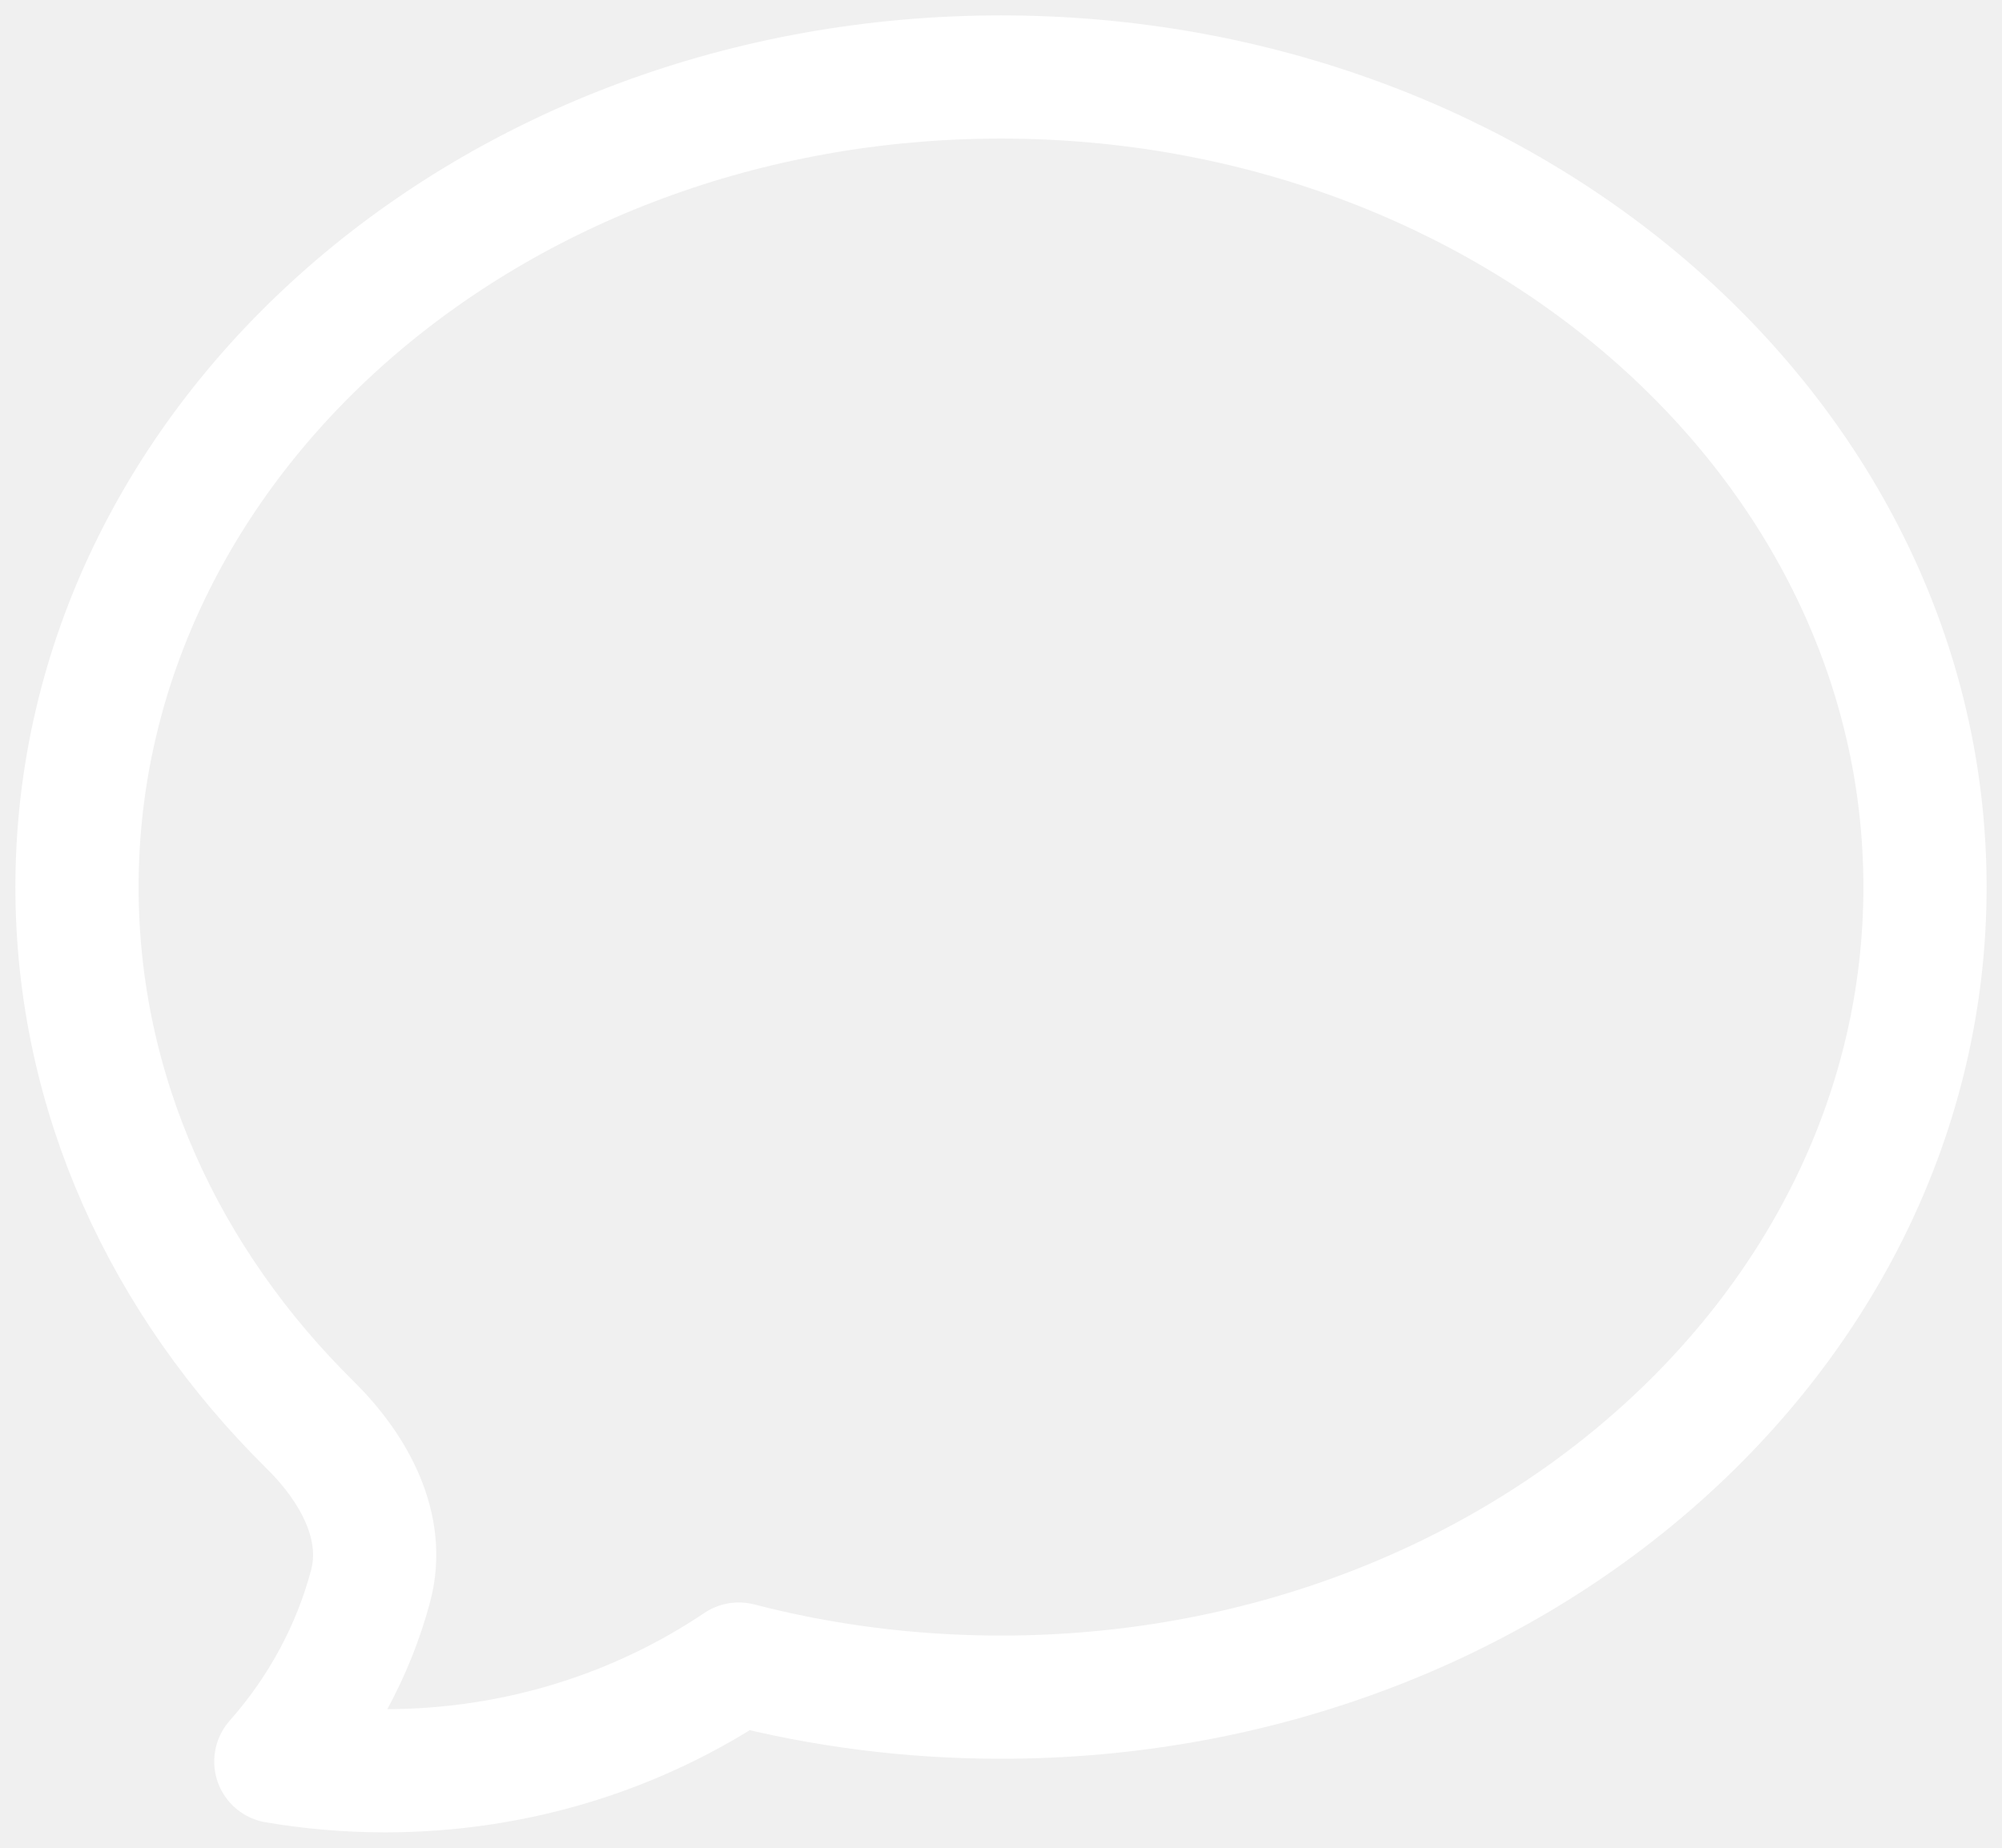
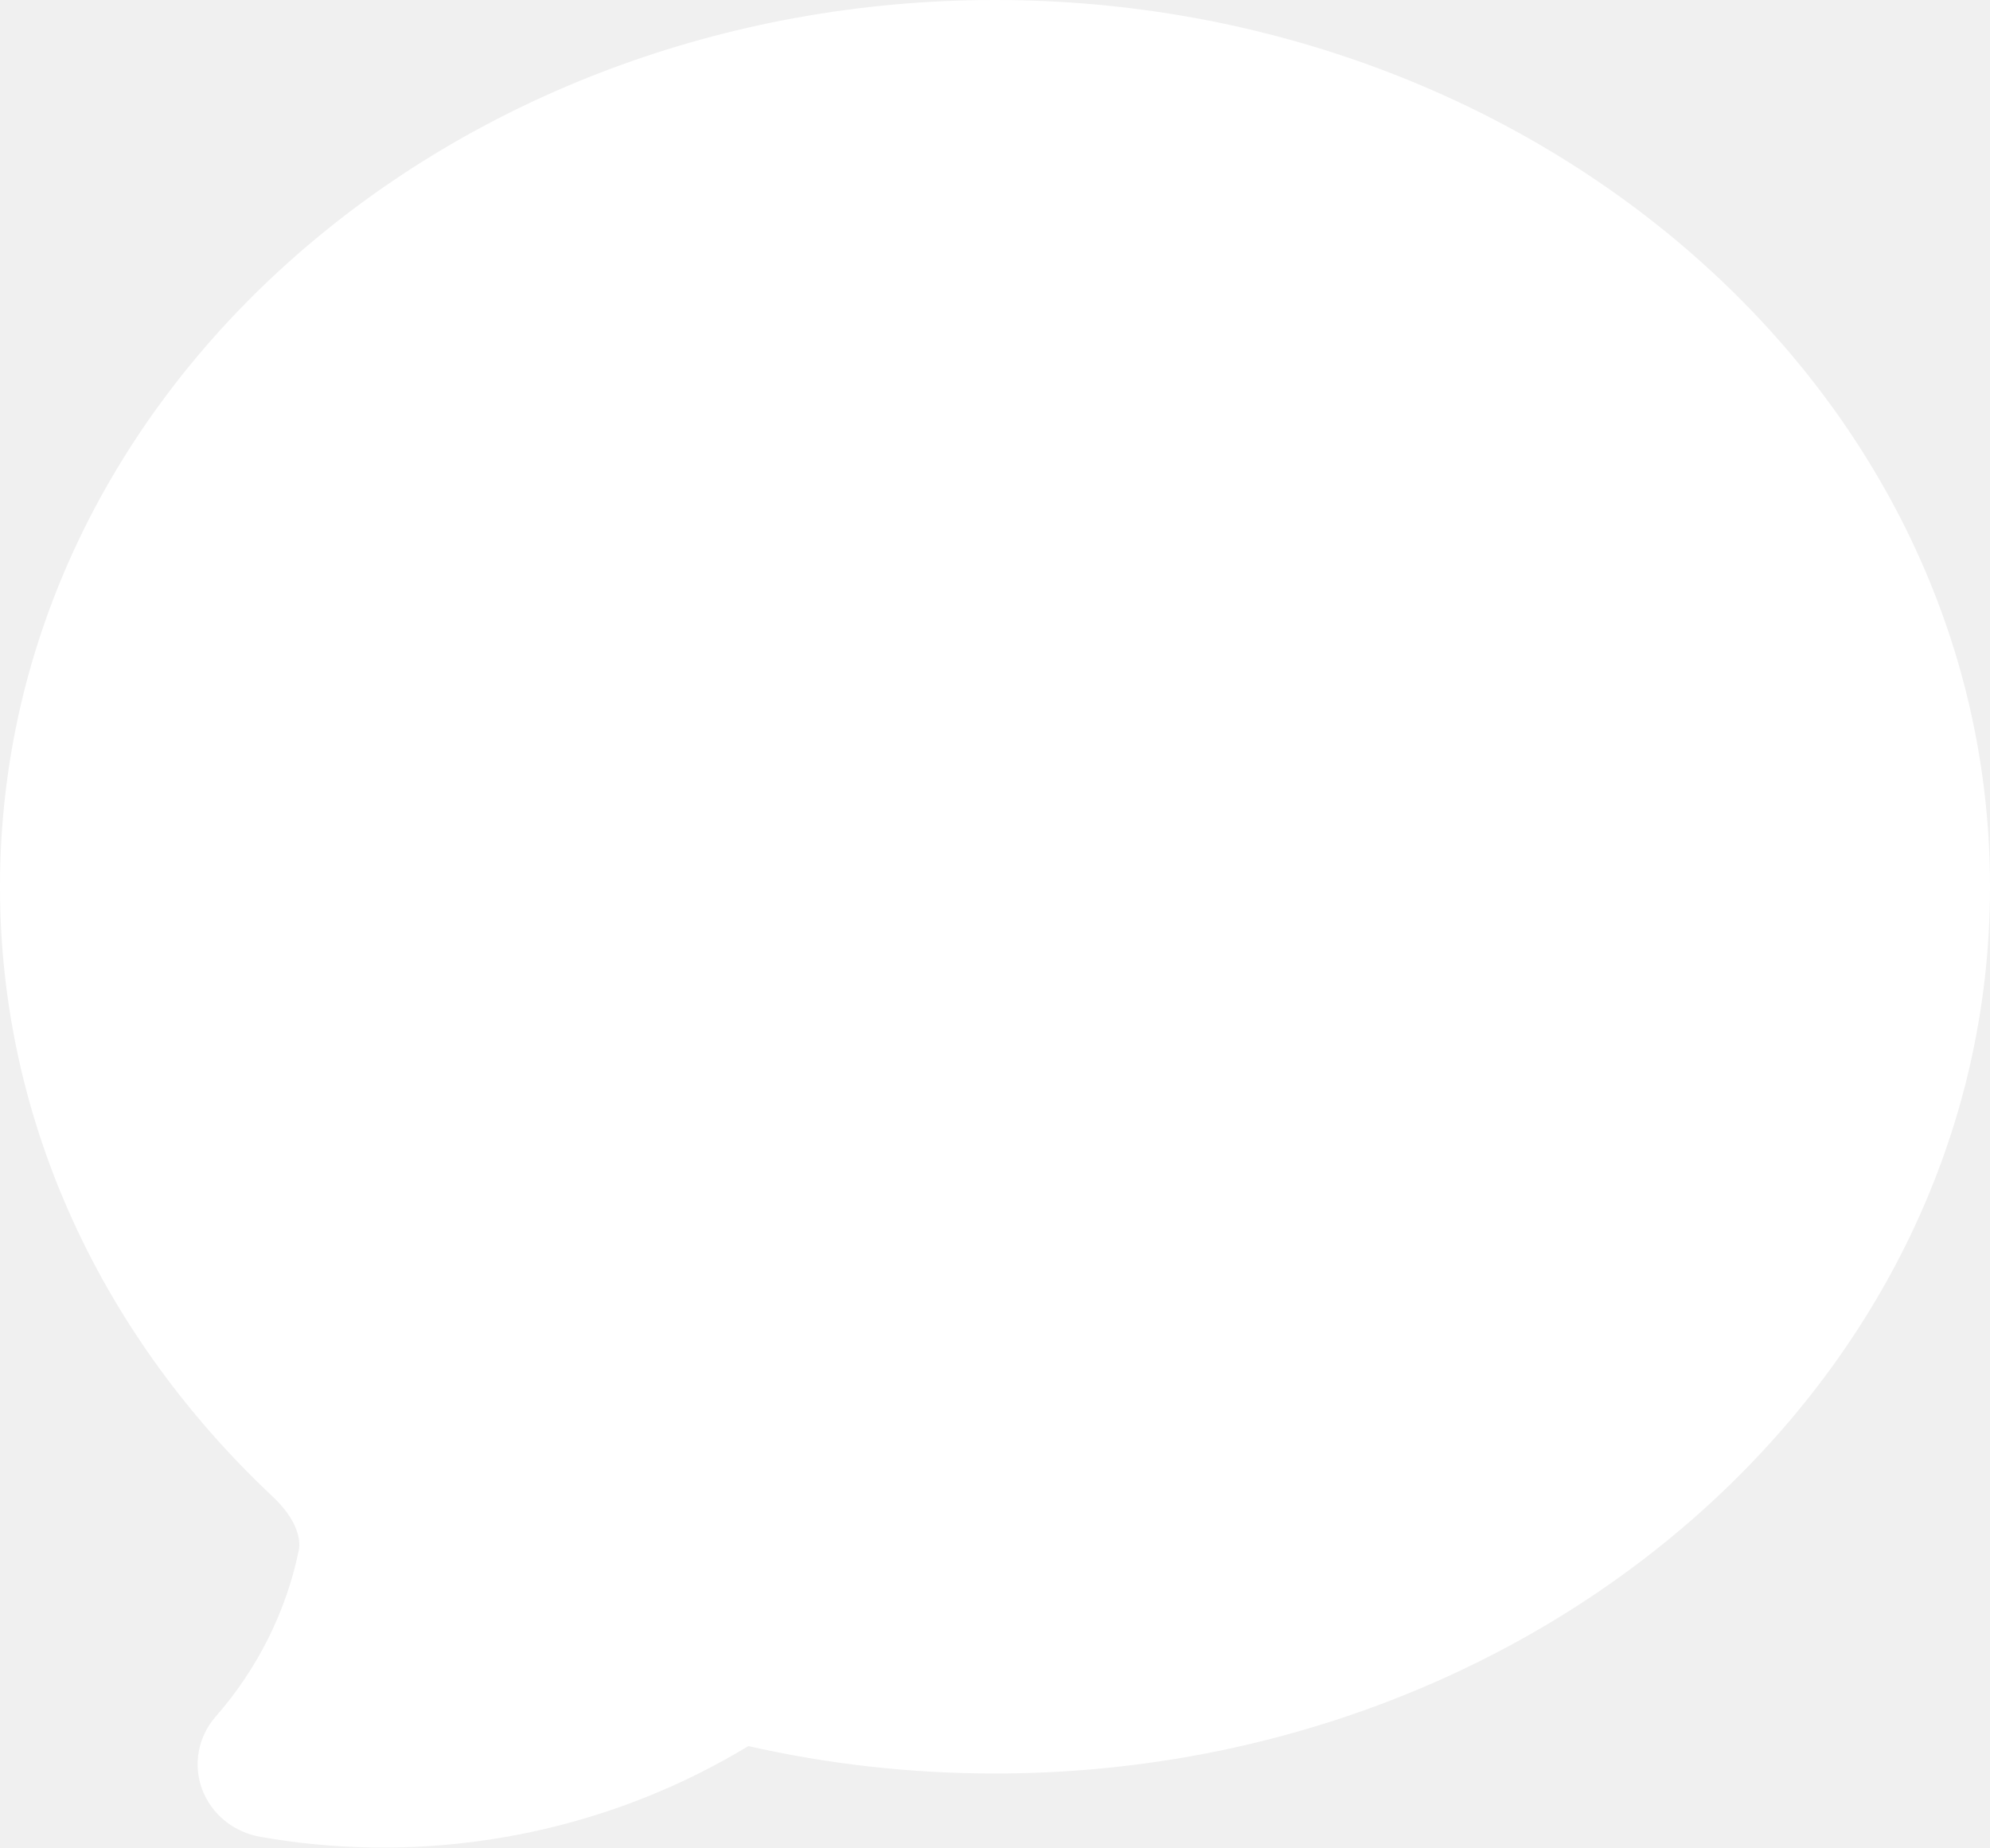
- <svg xmlns="http://www.w3.org/2000/svg" width="13" height="12" viewBox="0 0 13 12" fill="none">
-   <path d="M6.5 11.022C9.813 11.022 12.5 8.666 12.5 5.761C12.5 2.856 9.813 0.5 6.5 0.5C3.187 0.5 0.5 2.856 0.5 5.761C0.5 7.103 1.073 8.326 2.015 9.255C2.303 9.54 2.509 9.919 2.406 10.302C2.294 10.721 2.083 11.11 1.791 11.44C2.025 11.48 2.262 11.5 2.5 11.5C3.355 11.5 4.147 11.244 4.797 10.807C5.337 10.947 5.909 11.022 6.5 11.022Z" stroke="white" style="stroke:white;stroke-opacity:1;" stroke-width="0.8" stroke-linecap="round" stroke-linejoin="round" />
+ <svg xmlns="http://www.w3.org/2000/svg" width="14" height="13" viewBox="0 0 14 13" fill="none">
+   <path fill-rule="evenodd" clip-rule="evenodd" d="M2.216 12.977C2.088 12.965 1.96 12.947 1.834 12.925C1.741 12.909 1.653 12.87 1.581 12.811C1.509 12.752 1.454 12.676 1.422 12.59C1.39 12.504 1.382 12.411 1.399 12.321C1.416 12.231 1.457 12.147 1.518 12.078C1.812 11.742 2.013 11.34 2.102 10.909C2.119 10.829 2.086 10.689 1.92 10.532C0.735 9.42 0 7.91 0 6.24C0 2.752 3.179 0 7 0C10.821 0 14 2.752 14 6.24C14 9.727 10.821 12.479 7 12.479C6.402 12.479 5.82 12.412 5.265 12.286C4.356 12.837 3.284 13.08 2.216 12.977Z" fill="white" style="fill:white;fill-opacity:1;" />
</svg>
